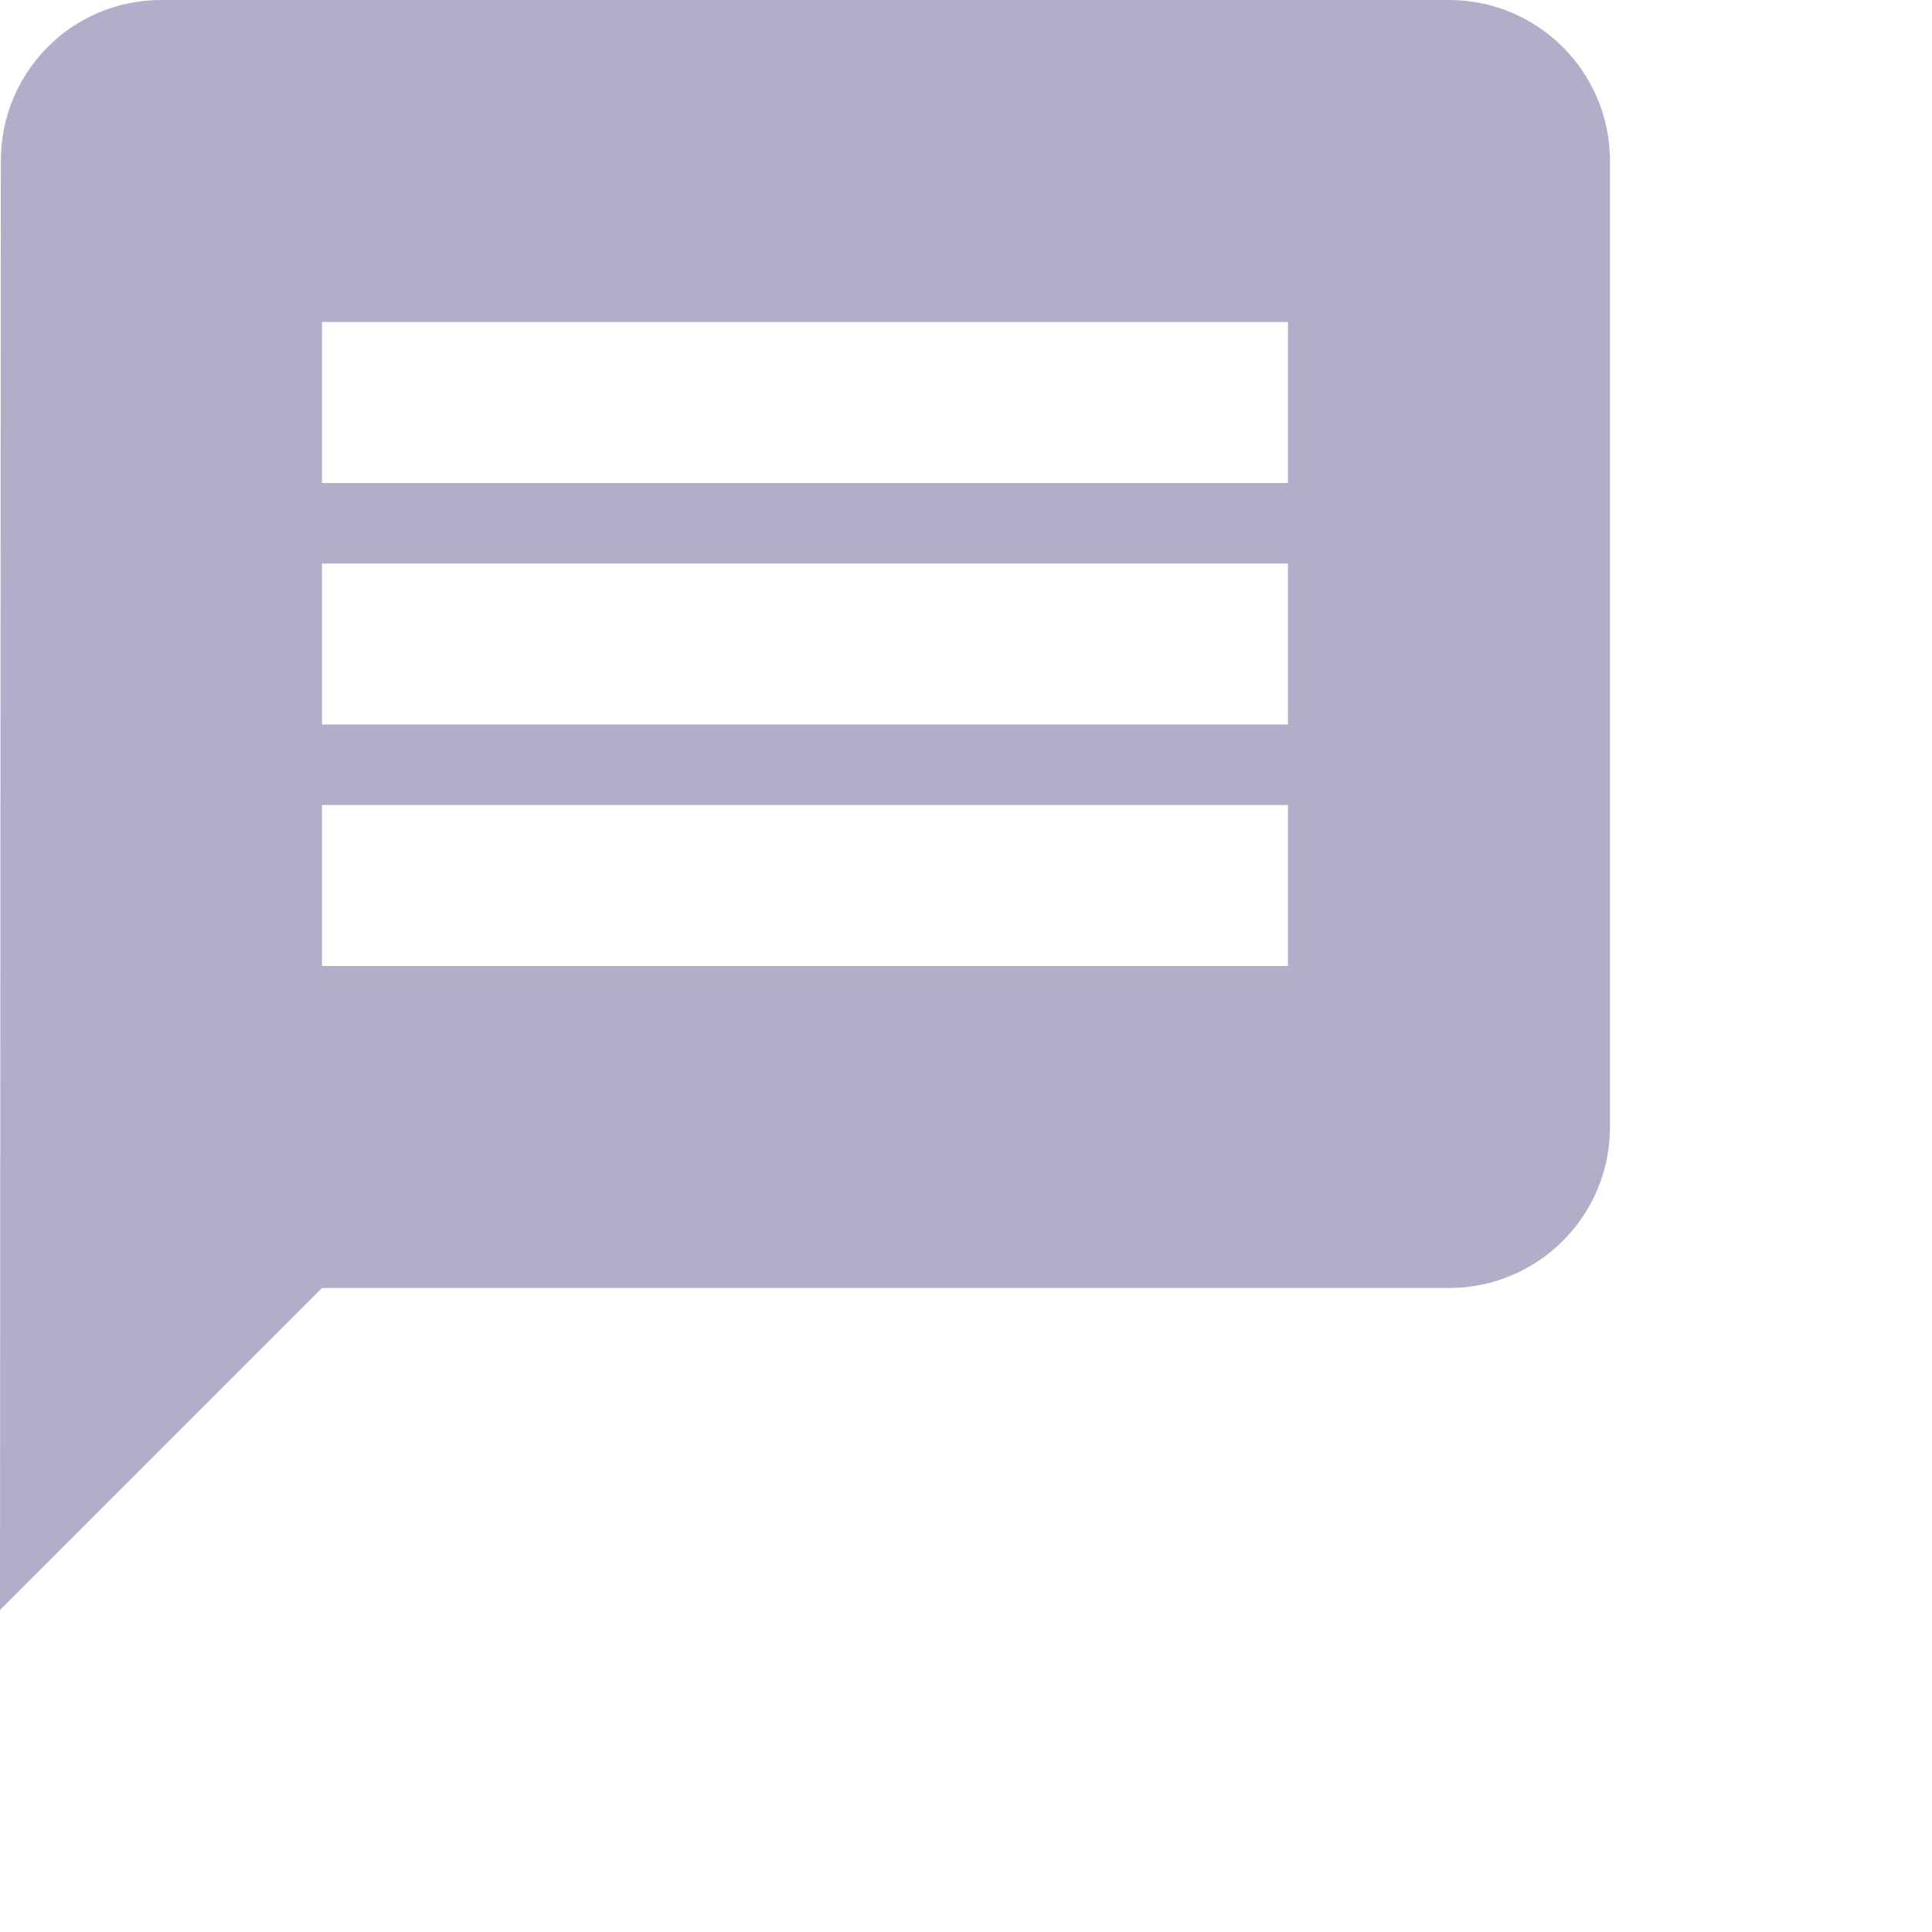
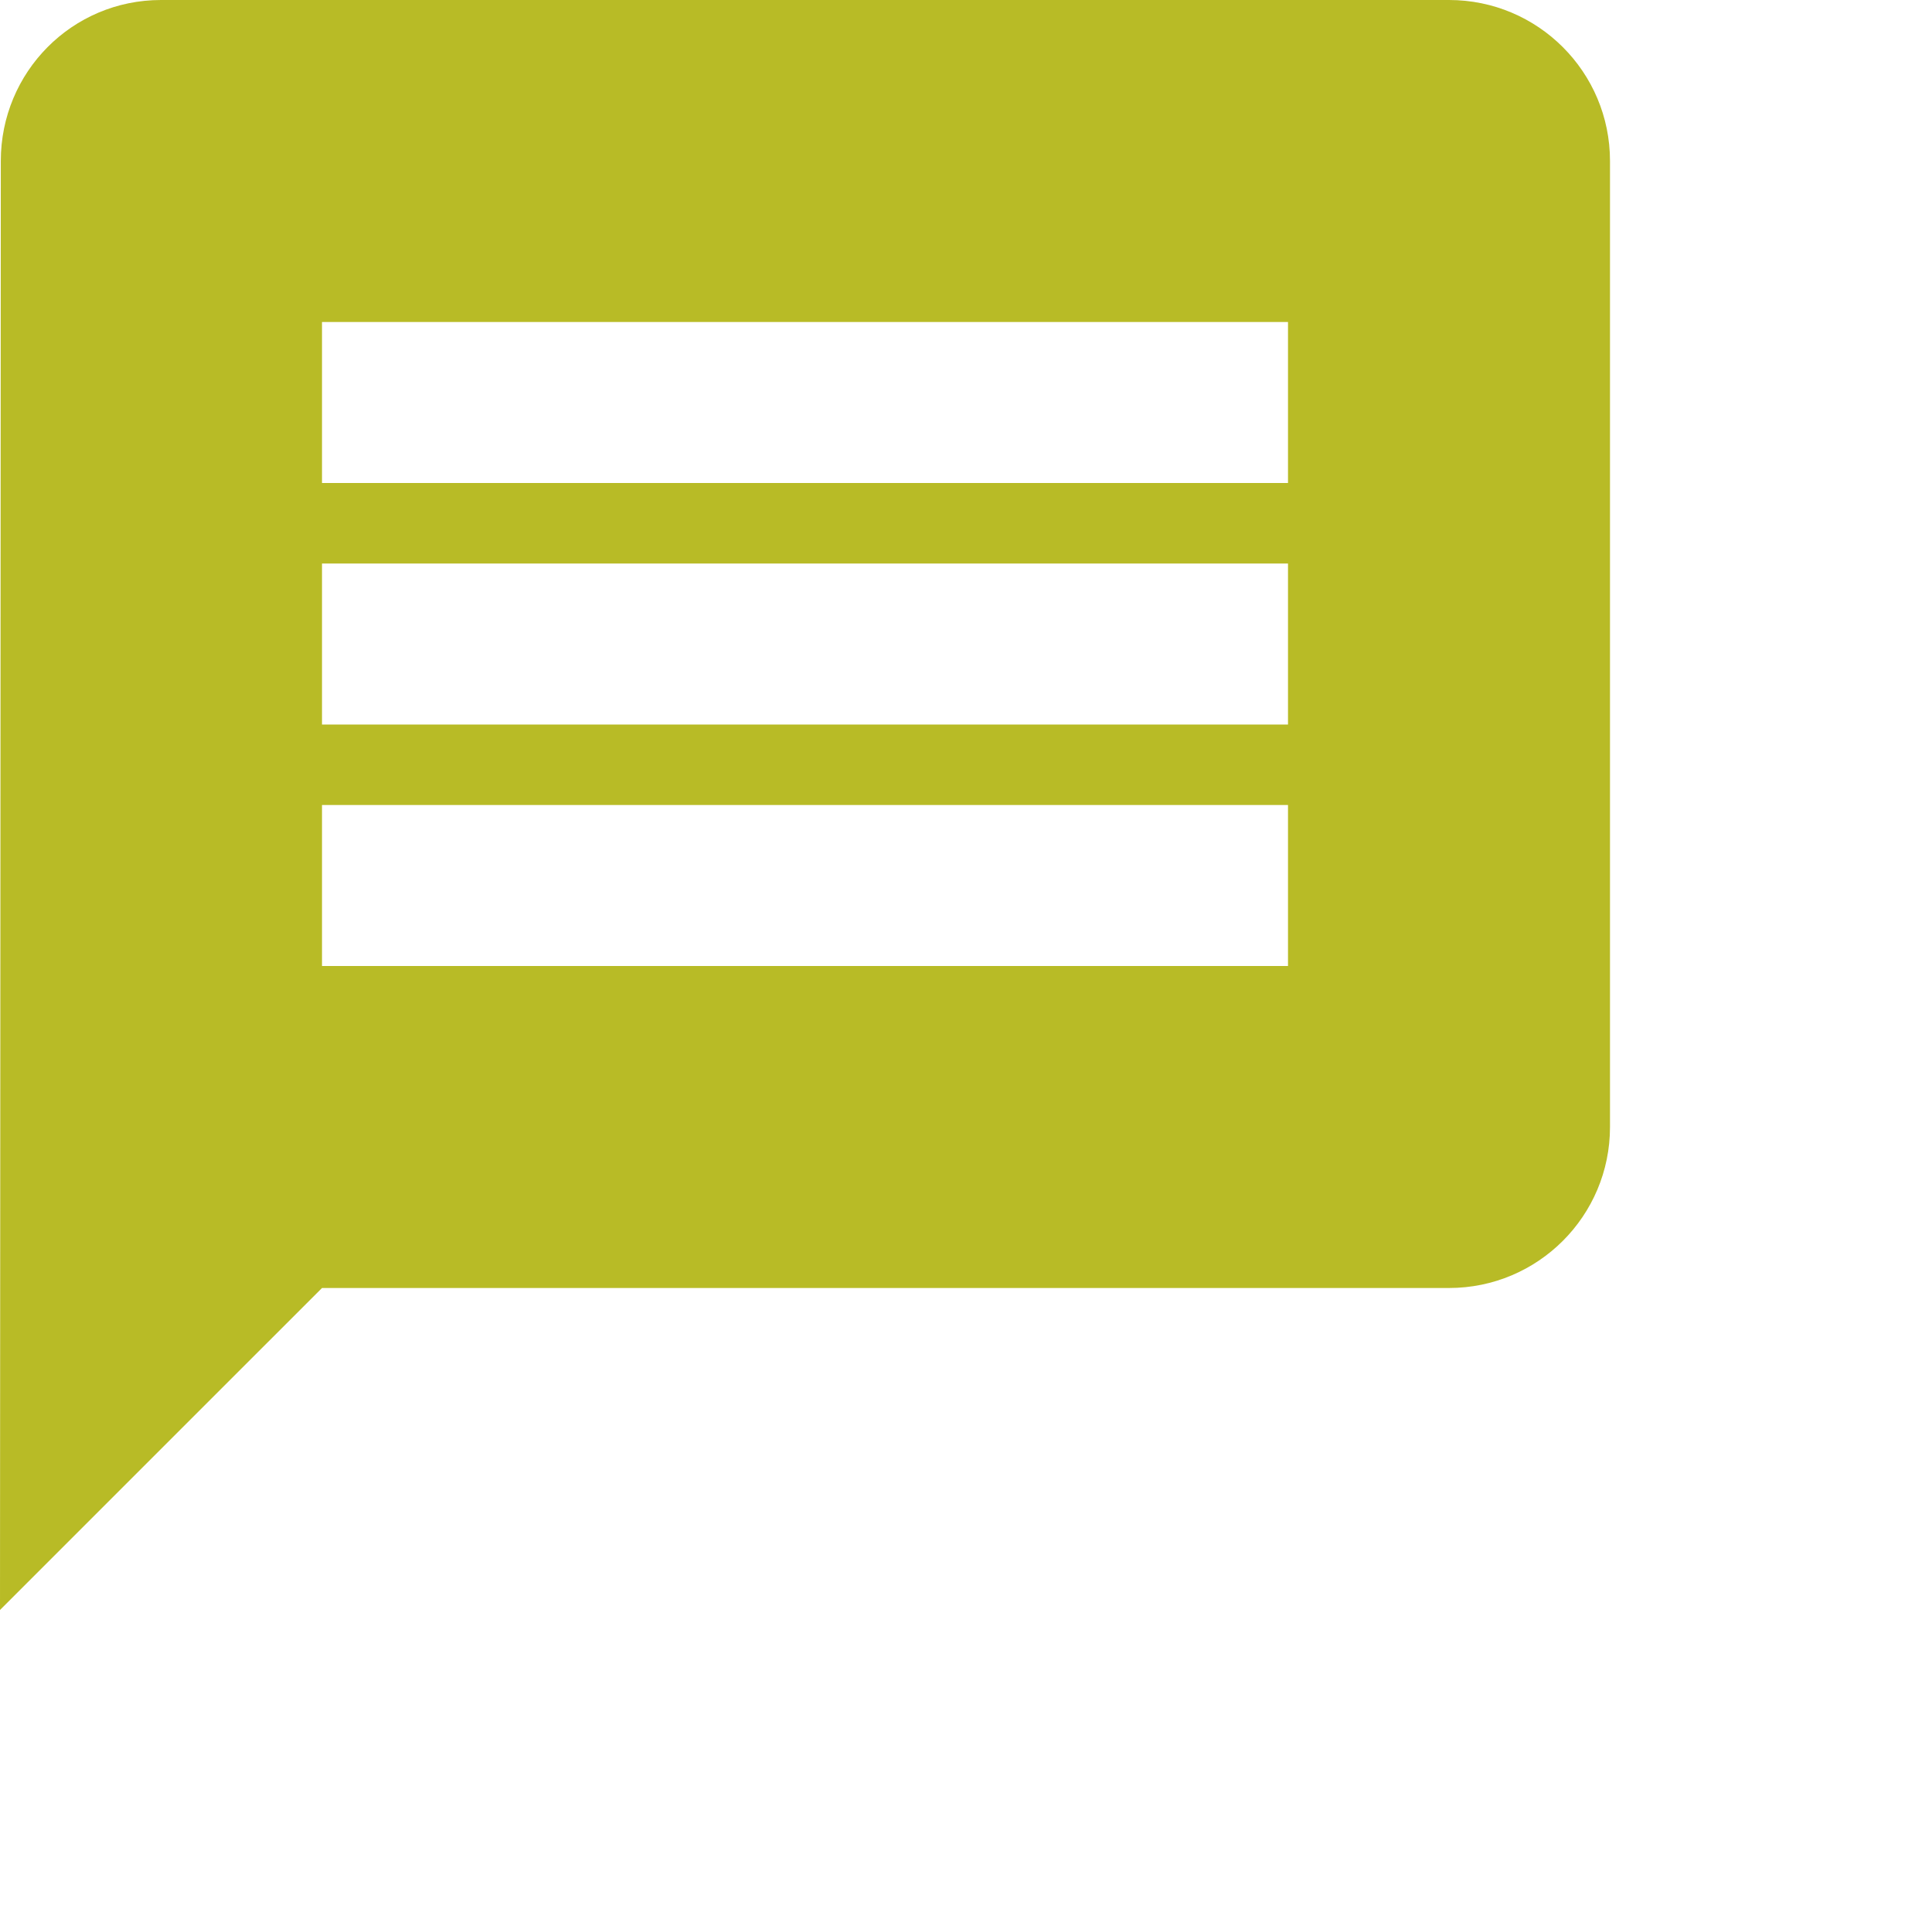
- <svg fill="#b2aeca" viewBox="0 0 48 48">
+ <svg fill="#b8bb26" viewBox="0 0 48 48">
  <path d="m36 0h-32c-2.21 0-3.98 1.79-3.98 4l-.02 36 8-8h28c2.21 0 4-1.79 4-4v-24c0-2.21-1.79-4-4-4m-4 24h-24v-4h24v4zm0-6h-24v-4h24v4m0-6h-24v-4h24v4" />
</svg>
